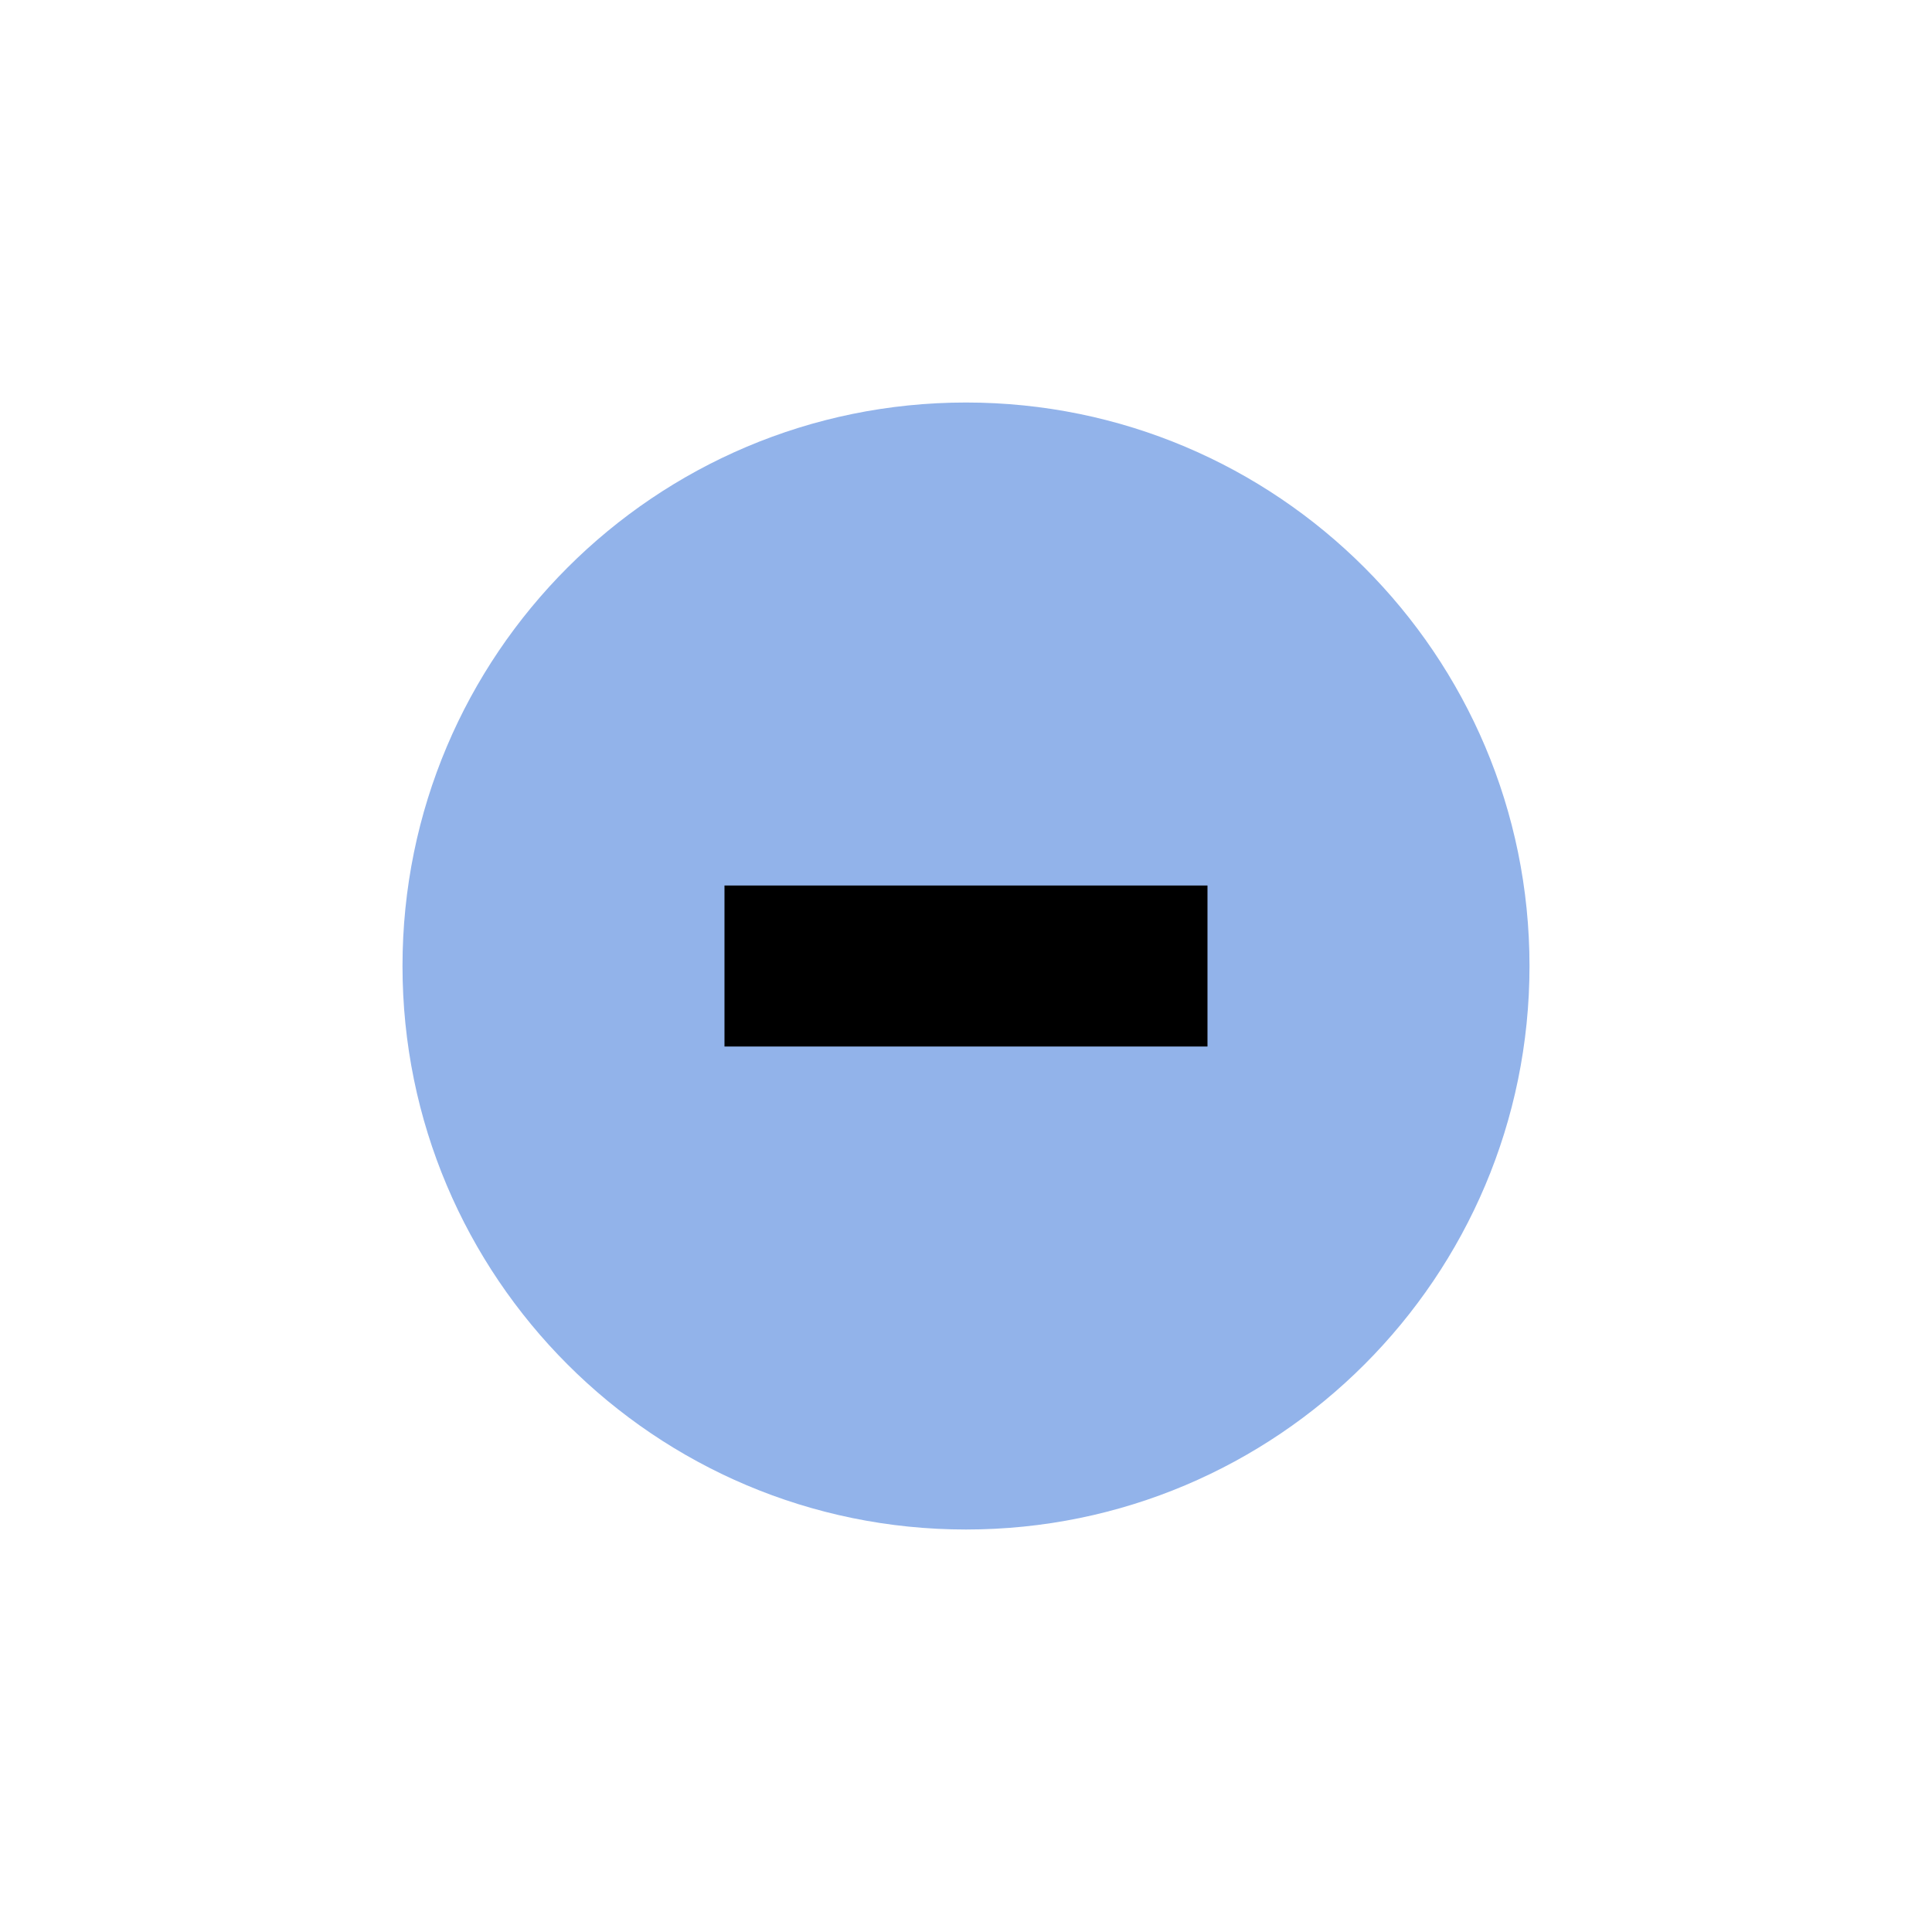
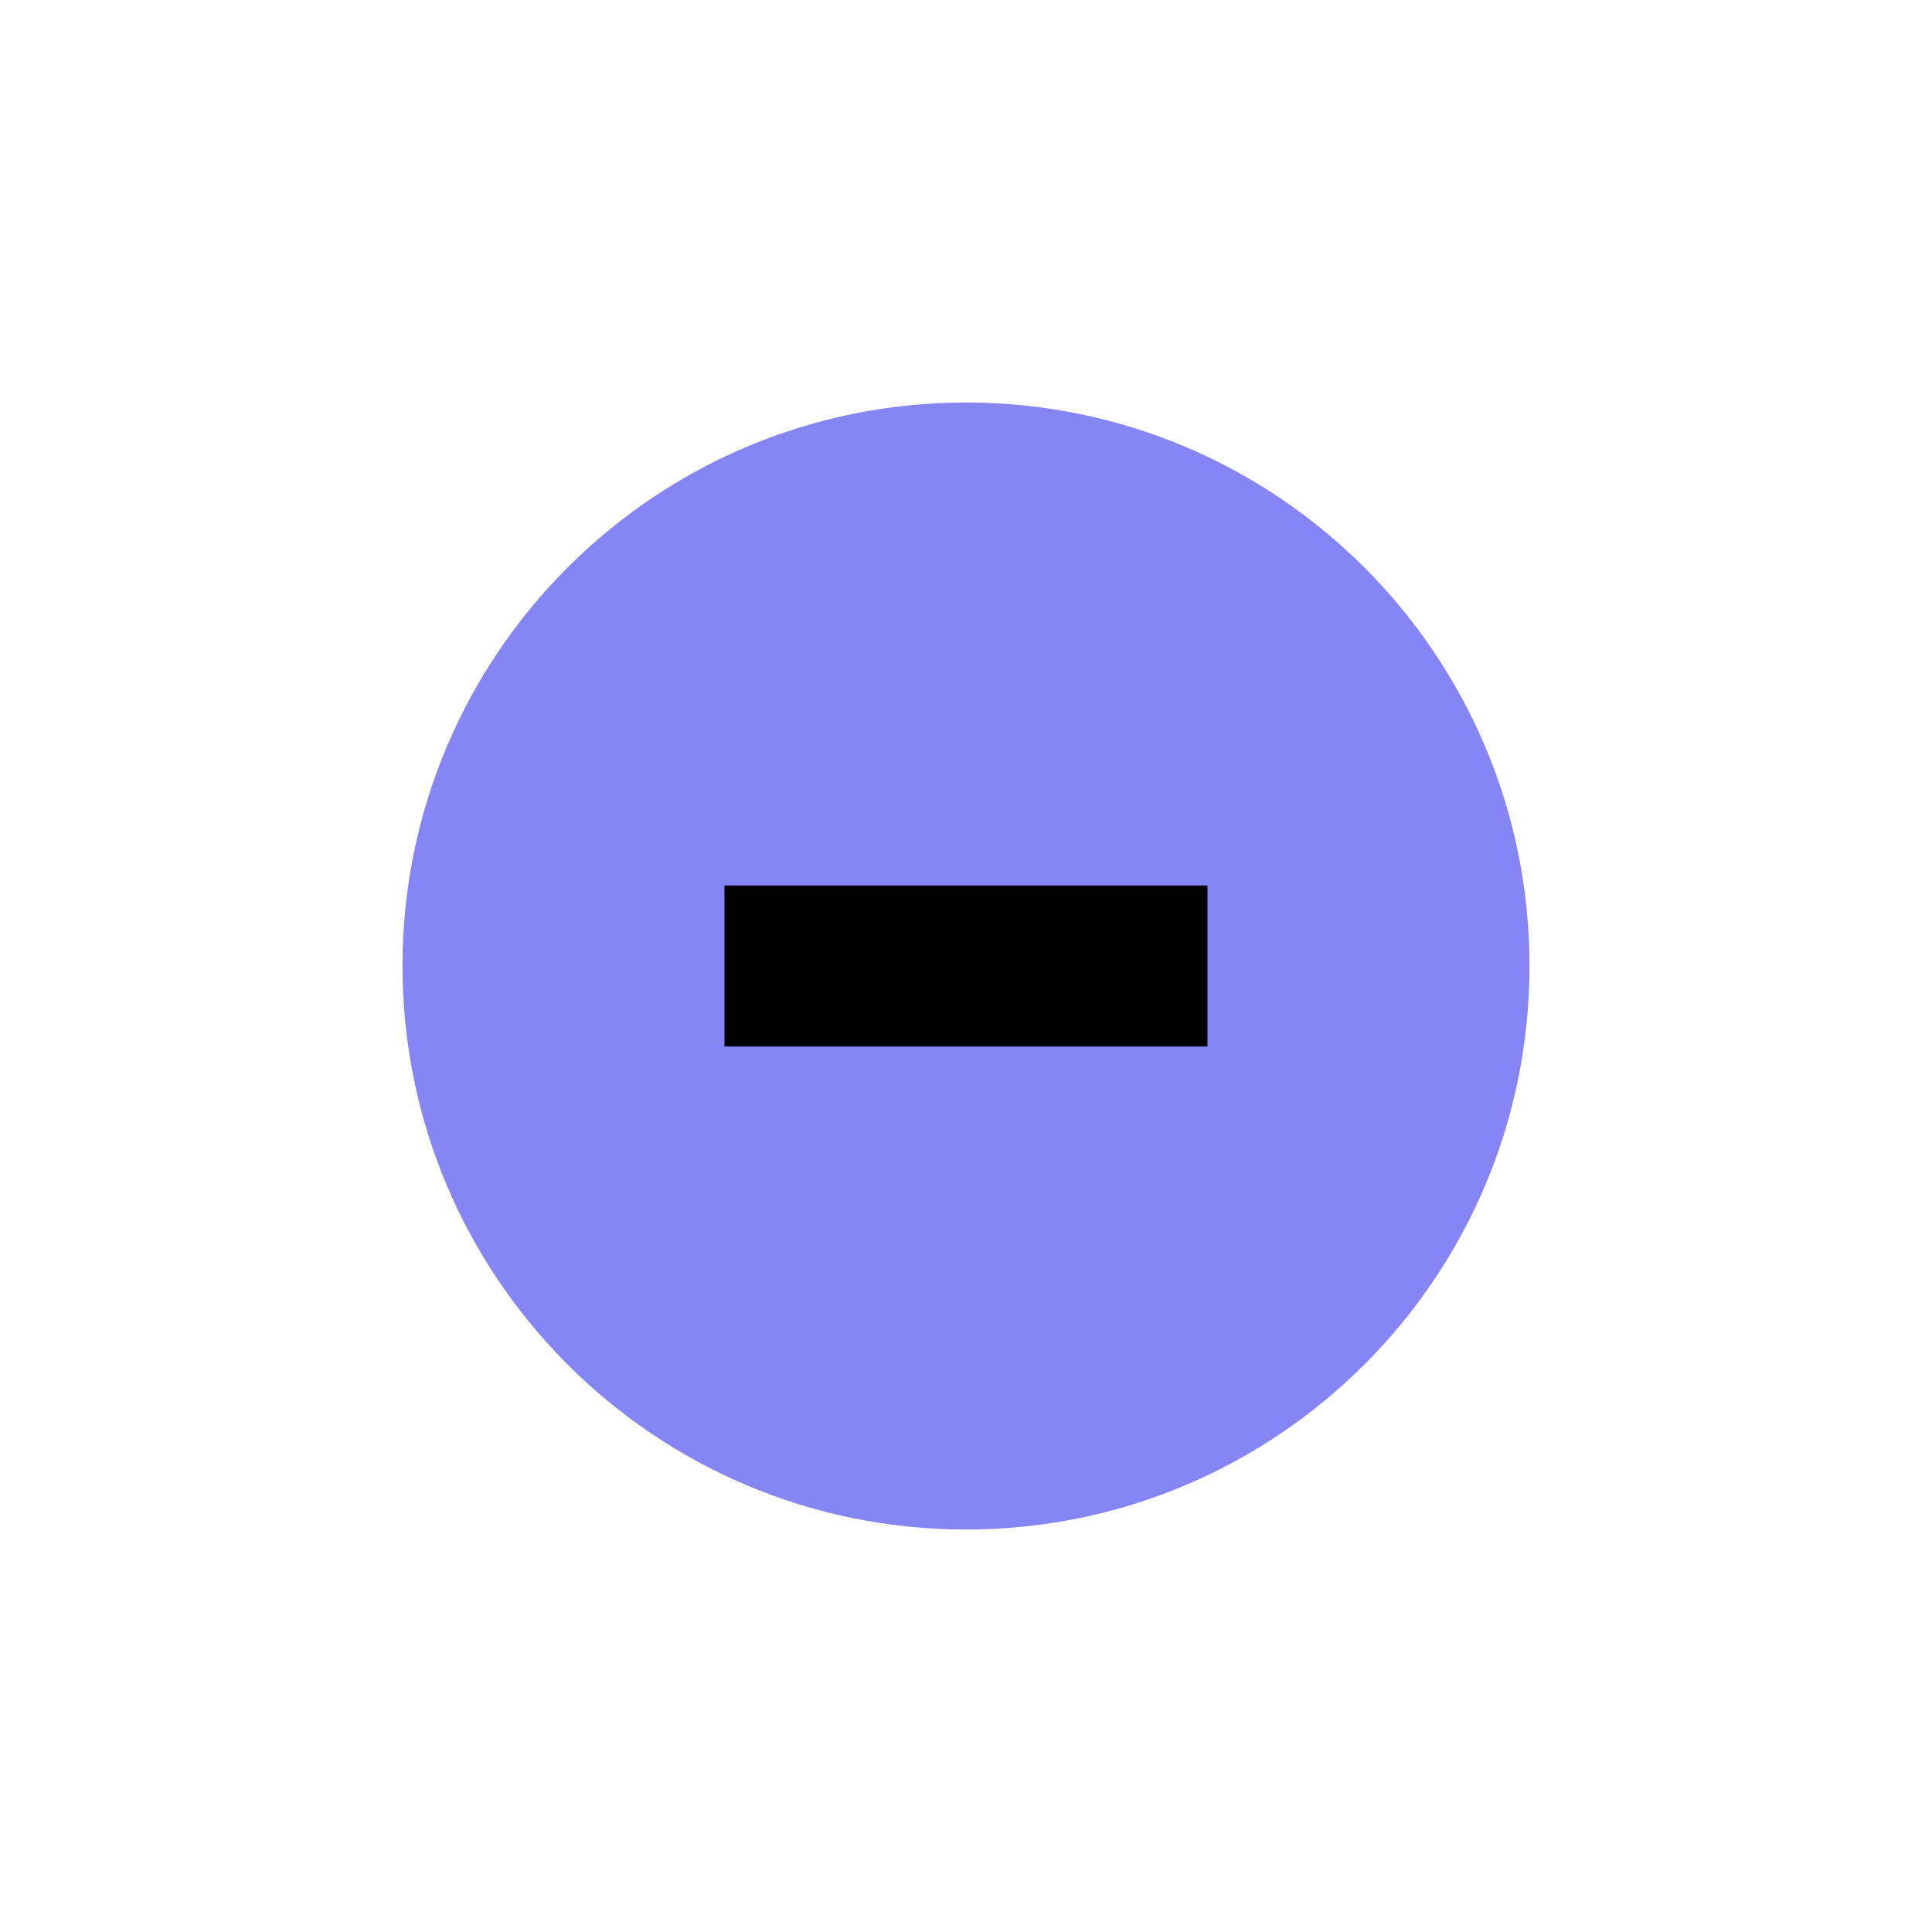
<svg xmlns="http://www.w3.org/2000/svg" xmlns:ns1="http://www.openswatchbook.org/uri/2009/osb" xmlns:xlink="http://www.w3.org/1999/xlink" width="24" height="24" id="svg4306" version="1.1" style="enable-background:new">
  <defs id="defs4308">
    <linearGradient id="selected_fg_color" ns1:paint="solid">
-       <stop style="stop-color:#ffffffgit;stop-opacity:1;" offset="0" id="stop4172" />
+       <stop style="stop-color:#ffffffgitgitgit;stop-opacity:1;" offset="0" id="stop4172" />
    </linearGradient>
    <linearGradient id="selected_bg_color" ns1:paint="solid">
-       <stop style="stop-color:#92B3EA;stop-opacity:1;" offset="0" id="stop4169" />
+       <stop style="stop-color:#8585f5;stop-opacity:1;" offset="0" id="stop4169" />
    </linearGradient>
    <linearGradient id="linearGradient3770">
      <stop style="stop-color:#000000;stop-opacity:0.628;" offset="0" id="stop3772" />
      <stop style="stop-color:#000000;stop-opacity:0.498;" offset="1" id="stop3774" />
    </linearGradient>
    <linearGradient id="linearGradient4882">
      <stop style="stop-color:#ffffff;stop-opacity:1;" offset="0" id="stop4884" />
      <stop style="stop-color:#ffffff;stop-opacity:0;" offset="1" id="stop4886" />
    </linearGradient>
    <linearGradient id="linearGradient3784-6">
      <stop style="stop-color:#ffffff;stop-opacity:0.216;" offset="0" id="stop3786-4" />
      <stop style="stop-color:#ffffff;stop-opacity:0;" offset="1" id="stop3788-6" />
    </linearGradient>
    <linearGradient id="linearGradient4892">
      <stop id="stop4894" offset="0" style="stop-color:#2f3a42;stop-opacity:1;" />
      <stop id="stop4896" offset="1" style="stop-color:#1d242a;stop-opacity:1;" />
    </linearGradient>
    <linearGradient id="linearGradient4882-4">
      <stop id="stop4884-9" offset="0" style="stop-color:#728495;stop-opacity:1;" />
      <stop id="stop4886-9" offset="1" style="stop-color:#617c95;stop-opacity:0;" />
    </linearGradient>
    <linearGradient xlink:href="#selected_bg_color" id="linearGradient4171" x1="1376" y1="248" x2="1376" y2="262" gradientUnits="userSpaceOnUse" />
    <linearGradient xlink:href="#selected_fg_color" id="linearGradient4174" x1="89" y1="974" x2="89" y2="976" gradientUnits="userSpaceOnUse" />
  </defs>
  <g id="layer1" transform="translate(0,-1028.362)">
    <g style="display:inline" id="titlebutton-min-active-dark" transform="translate(-379,1218)">
      <g id="g4909-1-2-0" style="display:inline;opacity:1" transform="translate(-882,-432.6378)">
        <g transform="translate(-161,0)" style="display:inline;opacity:1" id="g4490-3-6-1-4-1-6">
          <g id="g4092-0-7-2-0-0-94-2" style="display:inline" transform="translate(58,0)">
            <circle r="7" cy="255" cx="1376" style="fill:url(#linearGradient4171);fill-opacity:1;stroke:none;stroke-width:0;stroke-linecap:butt;stroke-linejoin:miter;stroke-miterlimit:4;stroke-dasharray:none;stroke-dashoffset:0;stroke-opacity:1" id="path4068-7-3-0-3-6-8-3" />
          </g>
        </g>
        <g style="display:inline;opacity:1;fill:#c0e3ff;fill-opacity:1" id="g4834-9-3-8-5" transform="translate(1265,247)">
          <g transform="translate(-81.0002,-967)" style="display:inline;fill:#c0e3ff;fill-opacity:1" id="layer9-3-9-1-0-4" />
          <g transform="translate(-81.0002,-967)" id="layer10-4-0-5-8-5" style="fill:#c0e3ff;fill-opacity:1" />
          <g transform="translate(-81.0002,-967)" id="layer11-2-5-2-6-8" style="fill:#c0e3ff;fill-opacity:1" />
          <g transform="translate(-81.0002,-967)" id="layer13-5-7-4-2-5" style="fill:#c0e3ff;fill-opacity:1" />
          <g transform="translate(-81.0002,-967)" id="layer14-6-2-3-2-9" style="fill:#c0e3ff;fill-opacity:1" />
          <g transform="translate(-81.0002,-967)" style="display:inline;fill:#c0e3ff;fill-opacity:1" id="layer15-52-0-6-6-6" />
          <g transform="translate(-81.0002,-967)" style="display:inline;fill:#c0e3ff;fill-opacity:1" id="g71291-3-4-6-0-6" />
          <g transform="translate(-81.0002,-967)" style="display:inline;fill:#c0e3ff;fill-opacity:1" id="g4953-8-6-8-7-4" />
          <g transform="translate(-81.0002,-967)" style="display:inline;fill:#c0e3ff;fill-opacity:1" id="layer12-45-3-7-96-7">
            <path style="color:#000000;font-style:normal;font-variant:normal;font-weight:normal;font-stretch:normal;font-size:medium;line-height:normal;font-family:Sans;-inkscape-font-specification:Sans;text-indent:0;text-align:start;text-decoration:none;text-decoration-line:none;letter-spacing:normal;word-spacing:normal;text-transform:none;direction:ltr;block-progression:tb;writing-mode:lr-tb;baseline-shift:baseline;text-anchor:start;display:inline;overflow:visible;visibility:visible;fill:url(#linearGradient4174);fill-opacity:1;stroke:none;stroke-width:2;marker:none;enable-background:accumulate" id="rect9057-3-5-1-1" d="m 86,974 0,2 6,0 0,-2 z" />
          </g>
        </g>
      </g>
      <rect style="display:inline;opacity:1;fill:none;fill-opacity:1;stroke:none;stroke-width:1;stroke-linecap:butt;stroke-linejoin:miter;stroke-miterlimit:4;stroke-dasharray:none;stroke-dashoffset:0;stroke-opacity:0" id="rect17883-79-9-2-2" width="16" height="16" x="383" y="-185.638" />
    </g>
  </g>
</svg>
